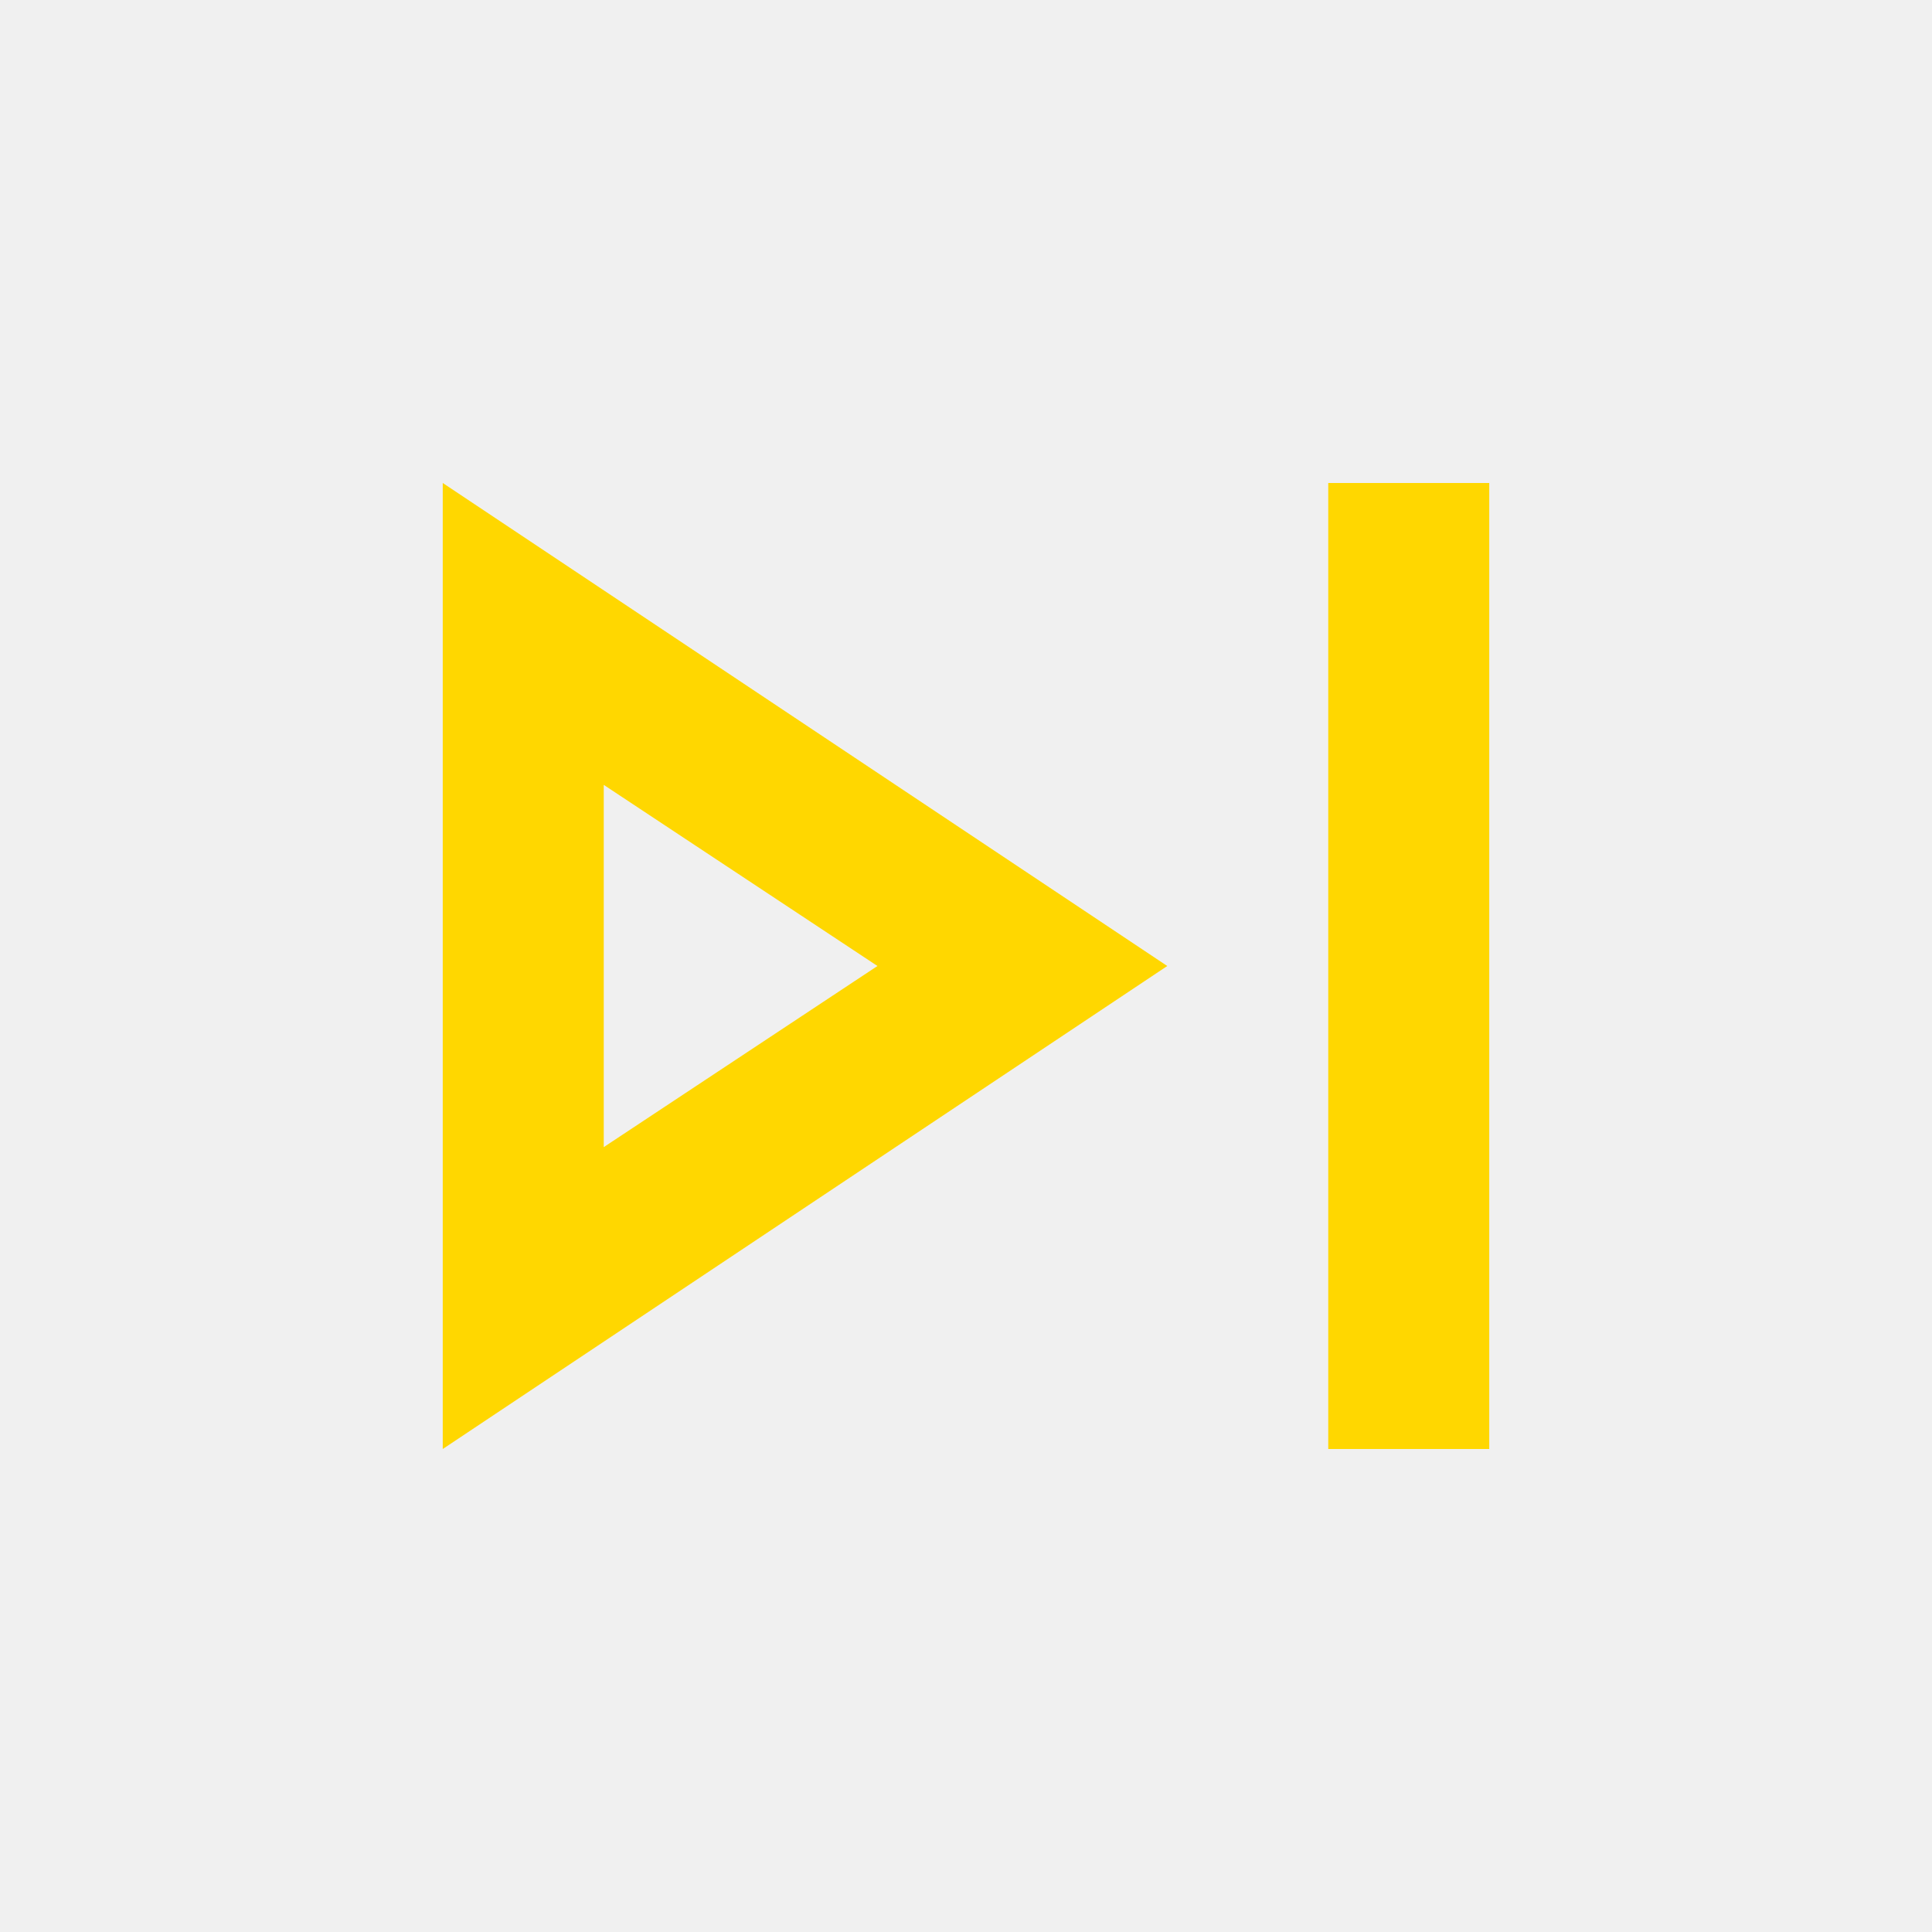
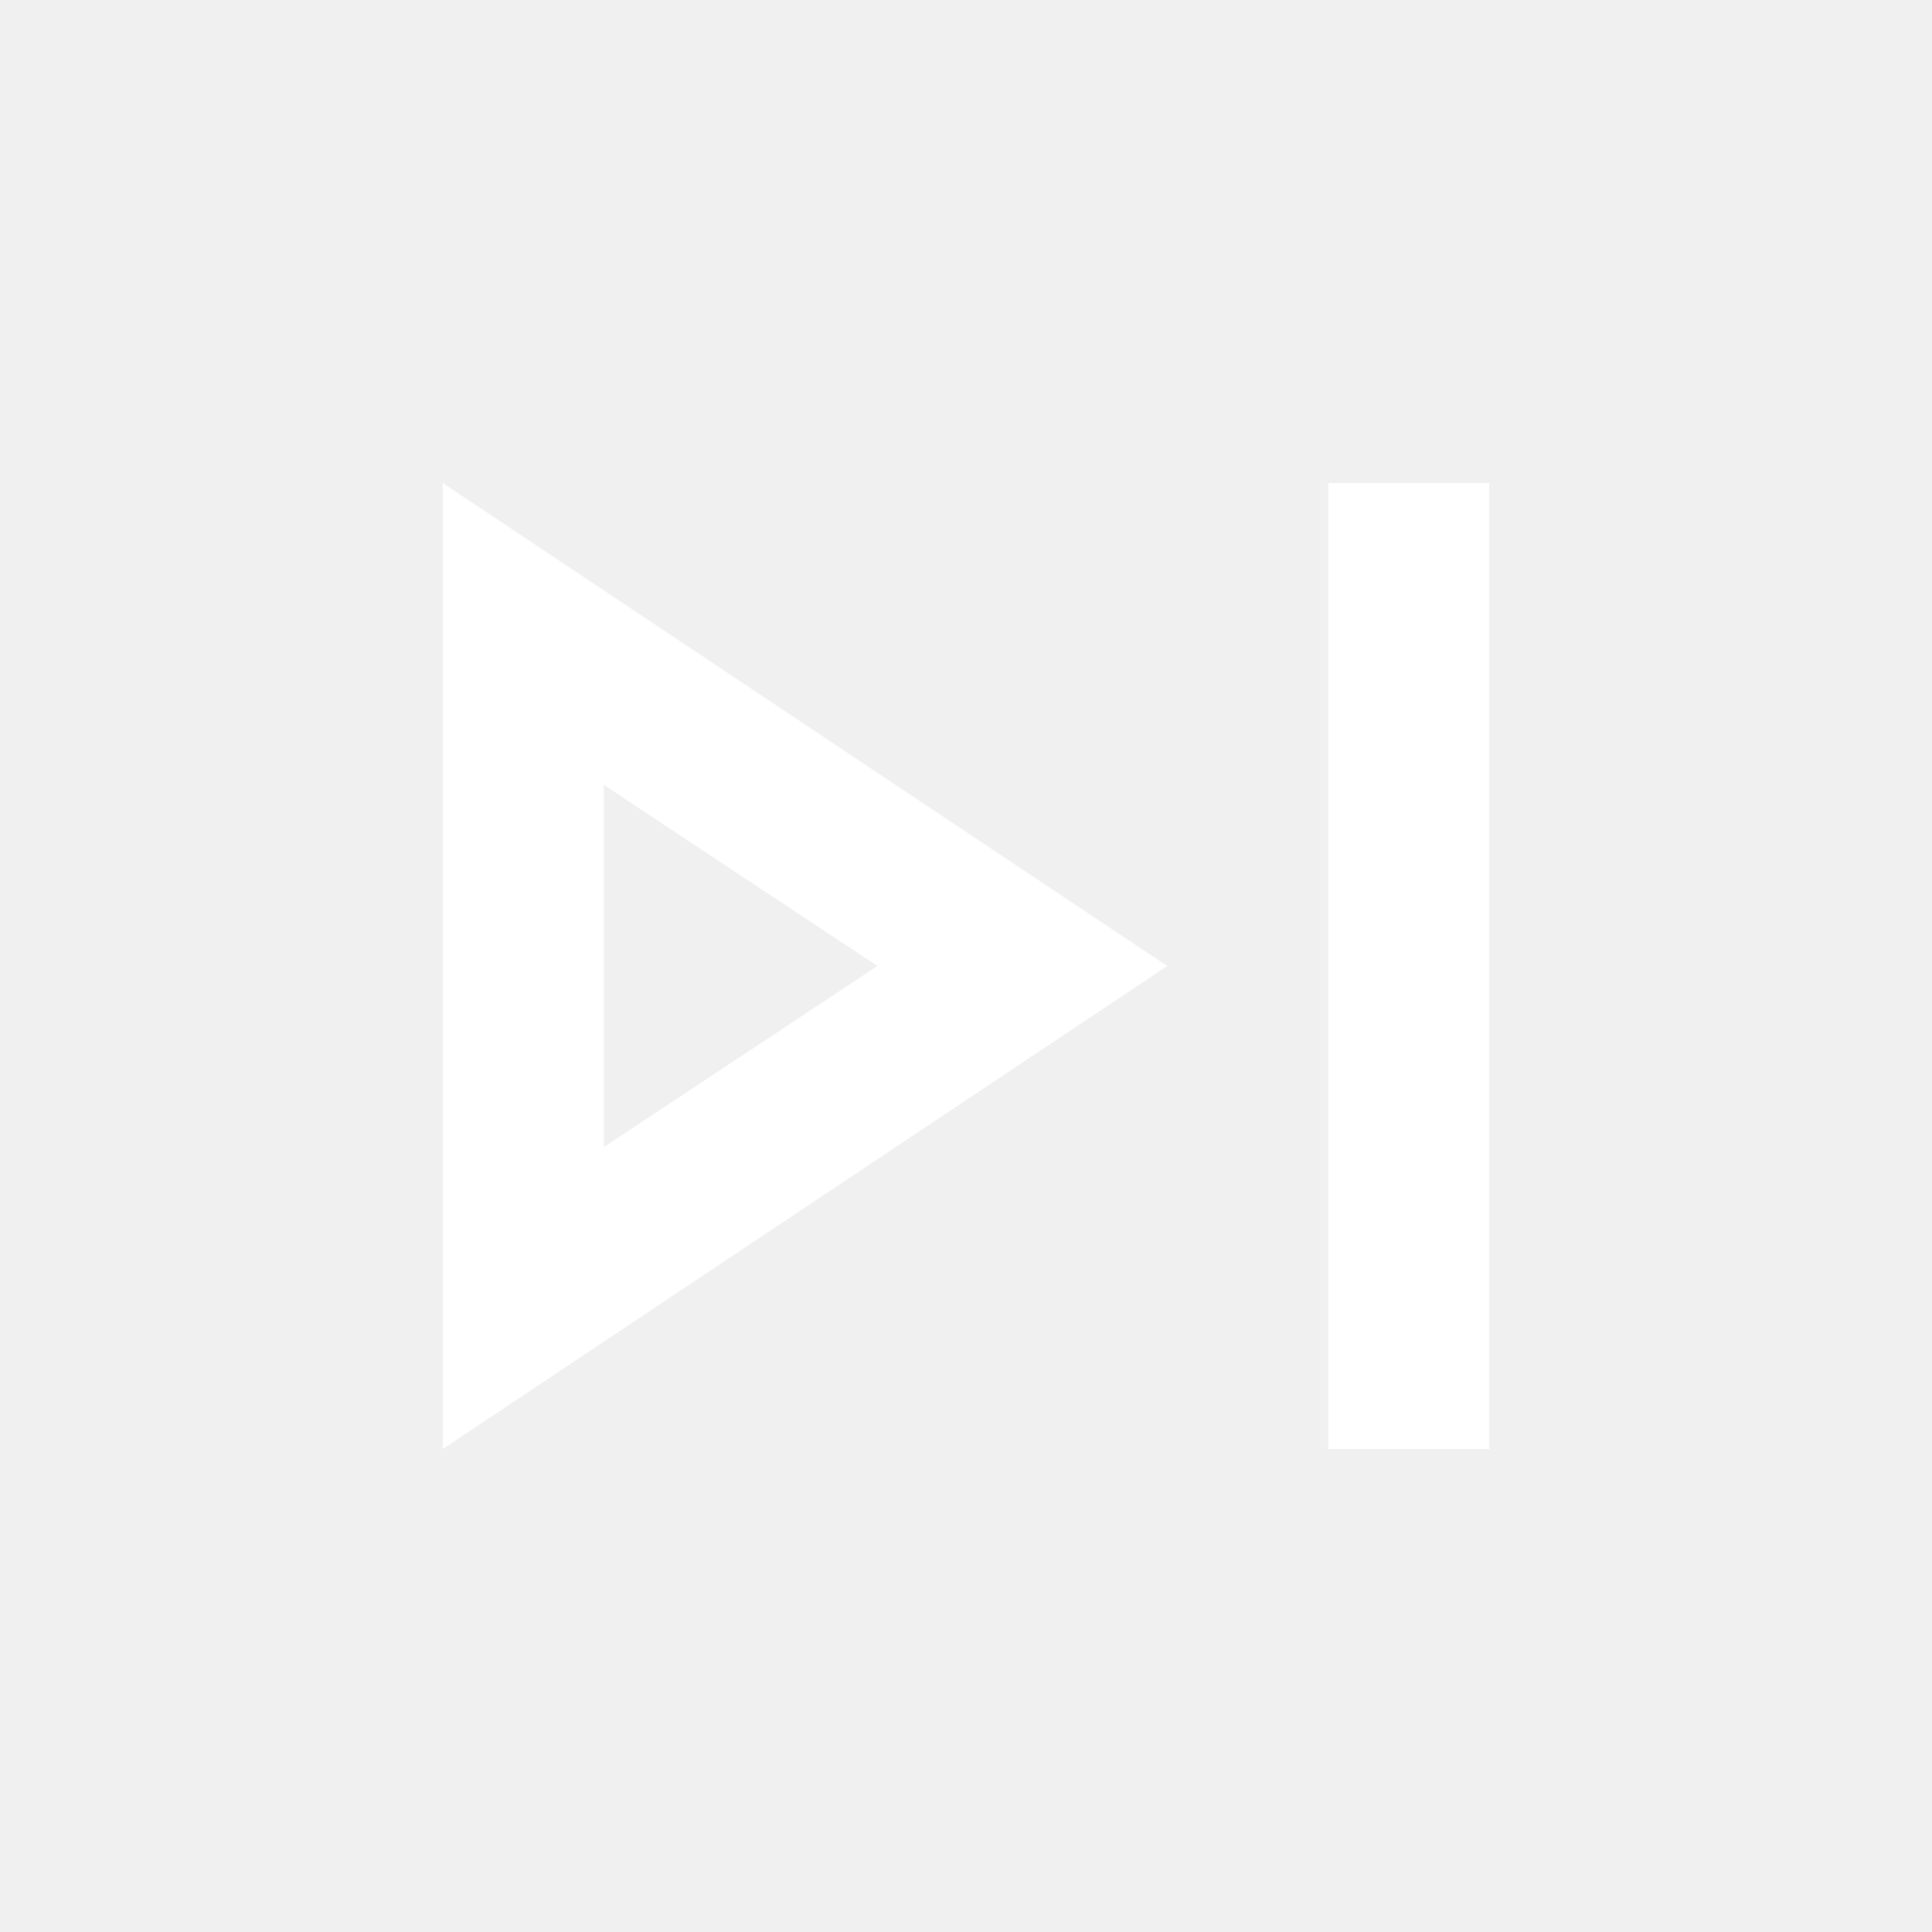
- <svg xmlns="http://www.w3.org/2000/svg" height="24px" viewBox="0 -960 960 960" width="24px" fill="gold">
+ <svg xmlns="http://www.w3.org/2000/svg" height="24px" viewBox="0 -960 960 960" width="24px" fill="#fff">
  <path d="M660-240v-480h80v480h-80Zm-440 0v-480l360 240-360 240Zm80-240Zm0 90 136-90-136-90v180Z" />
</svg>
